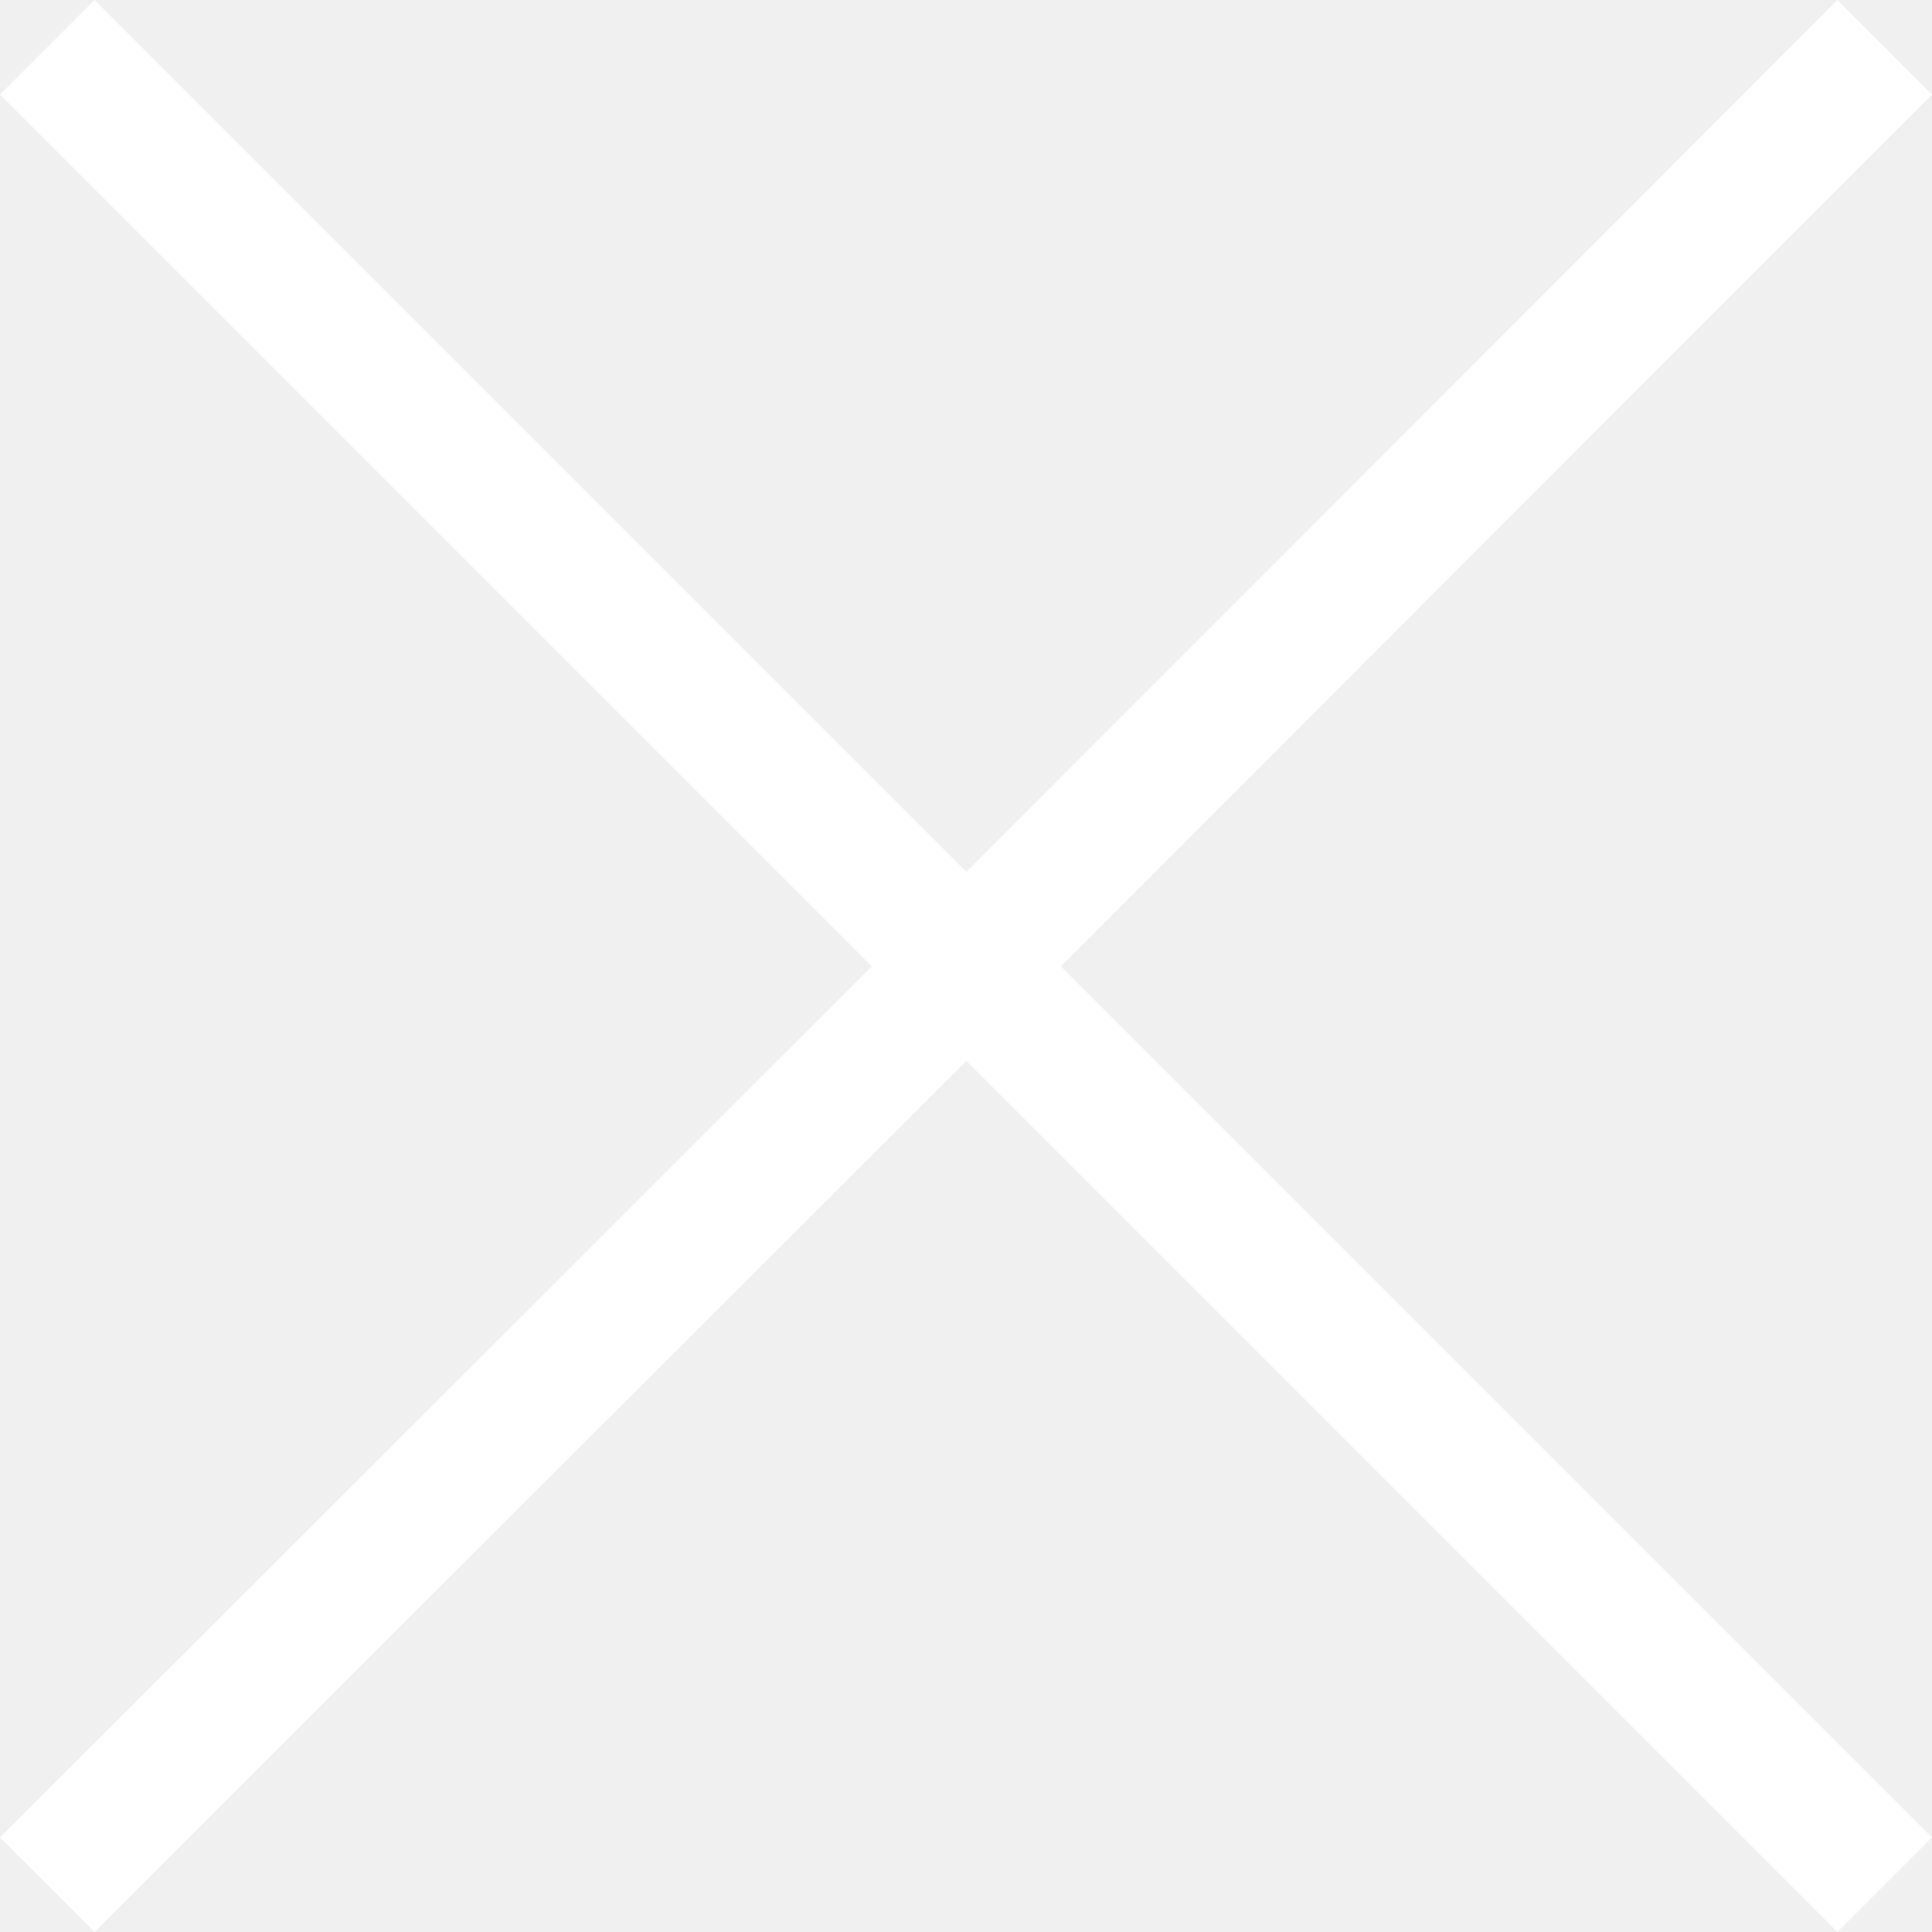
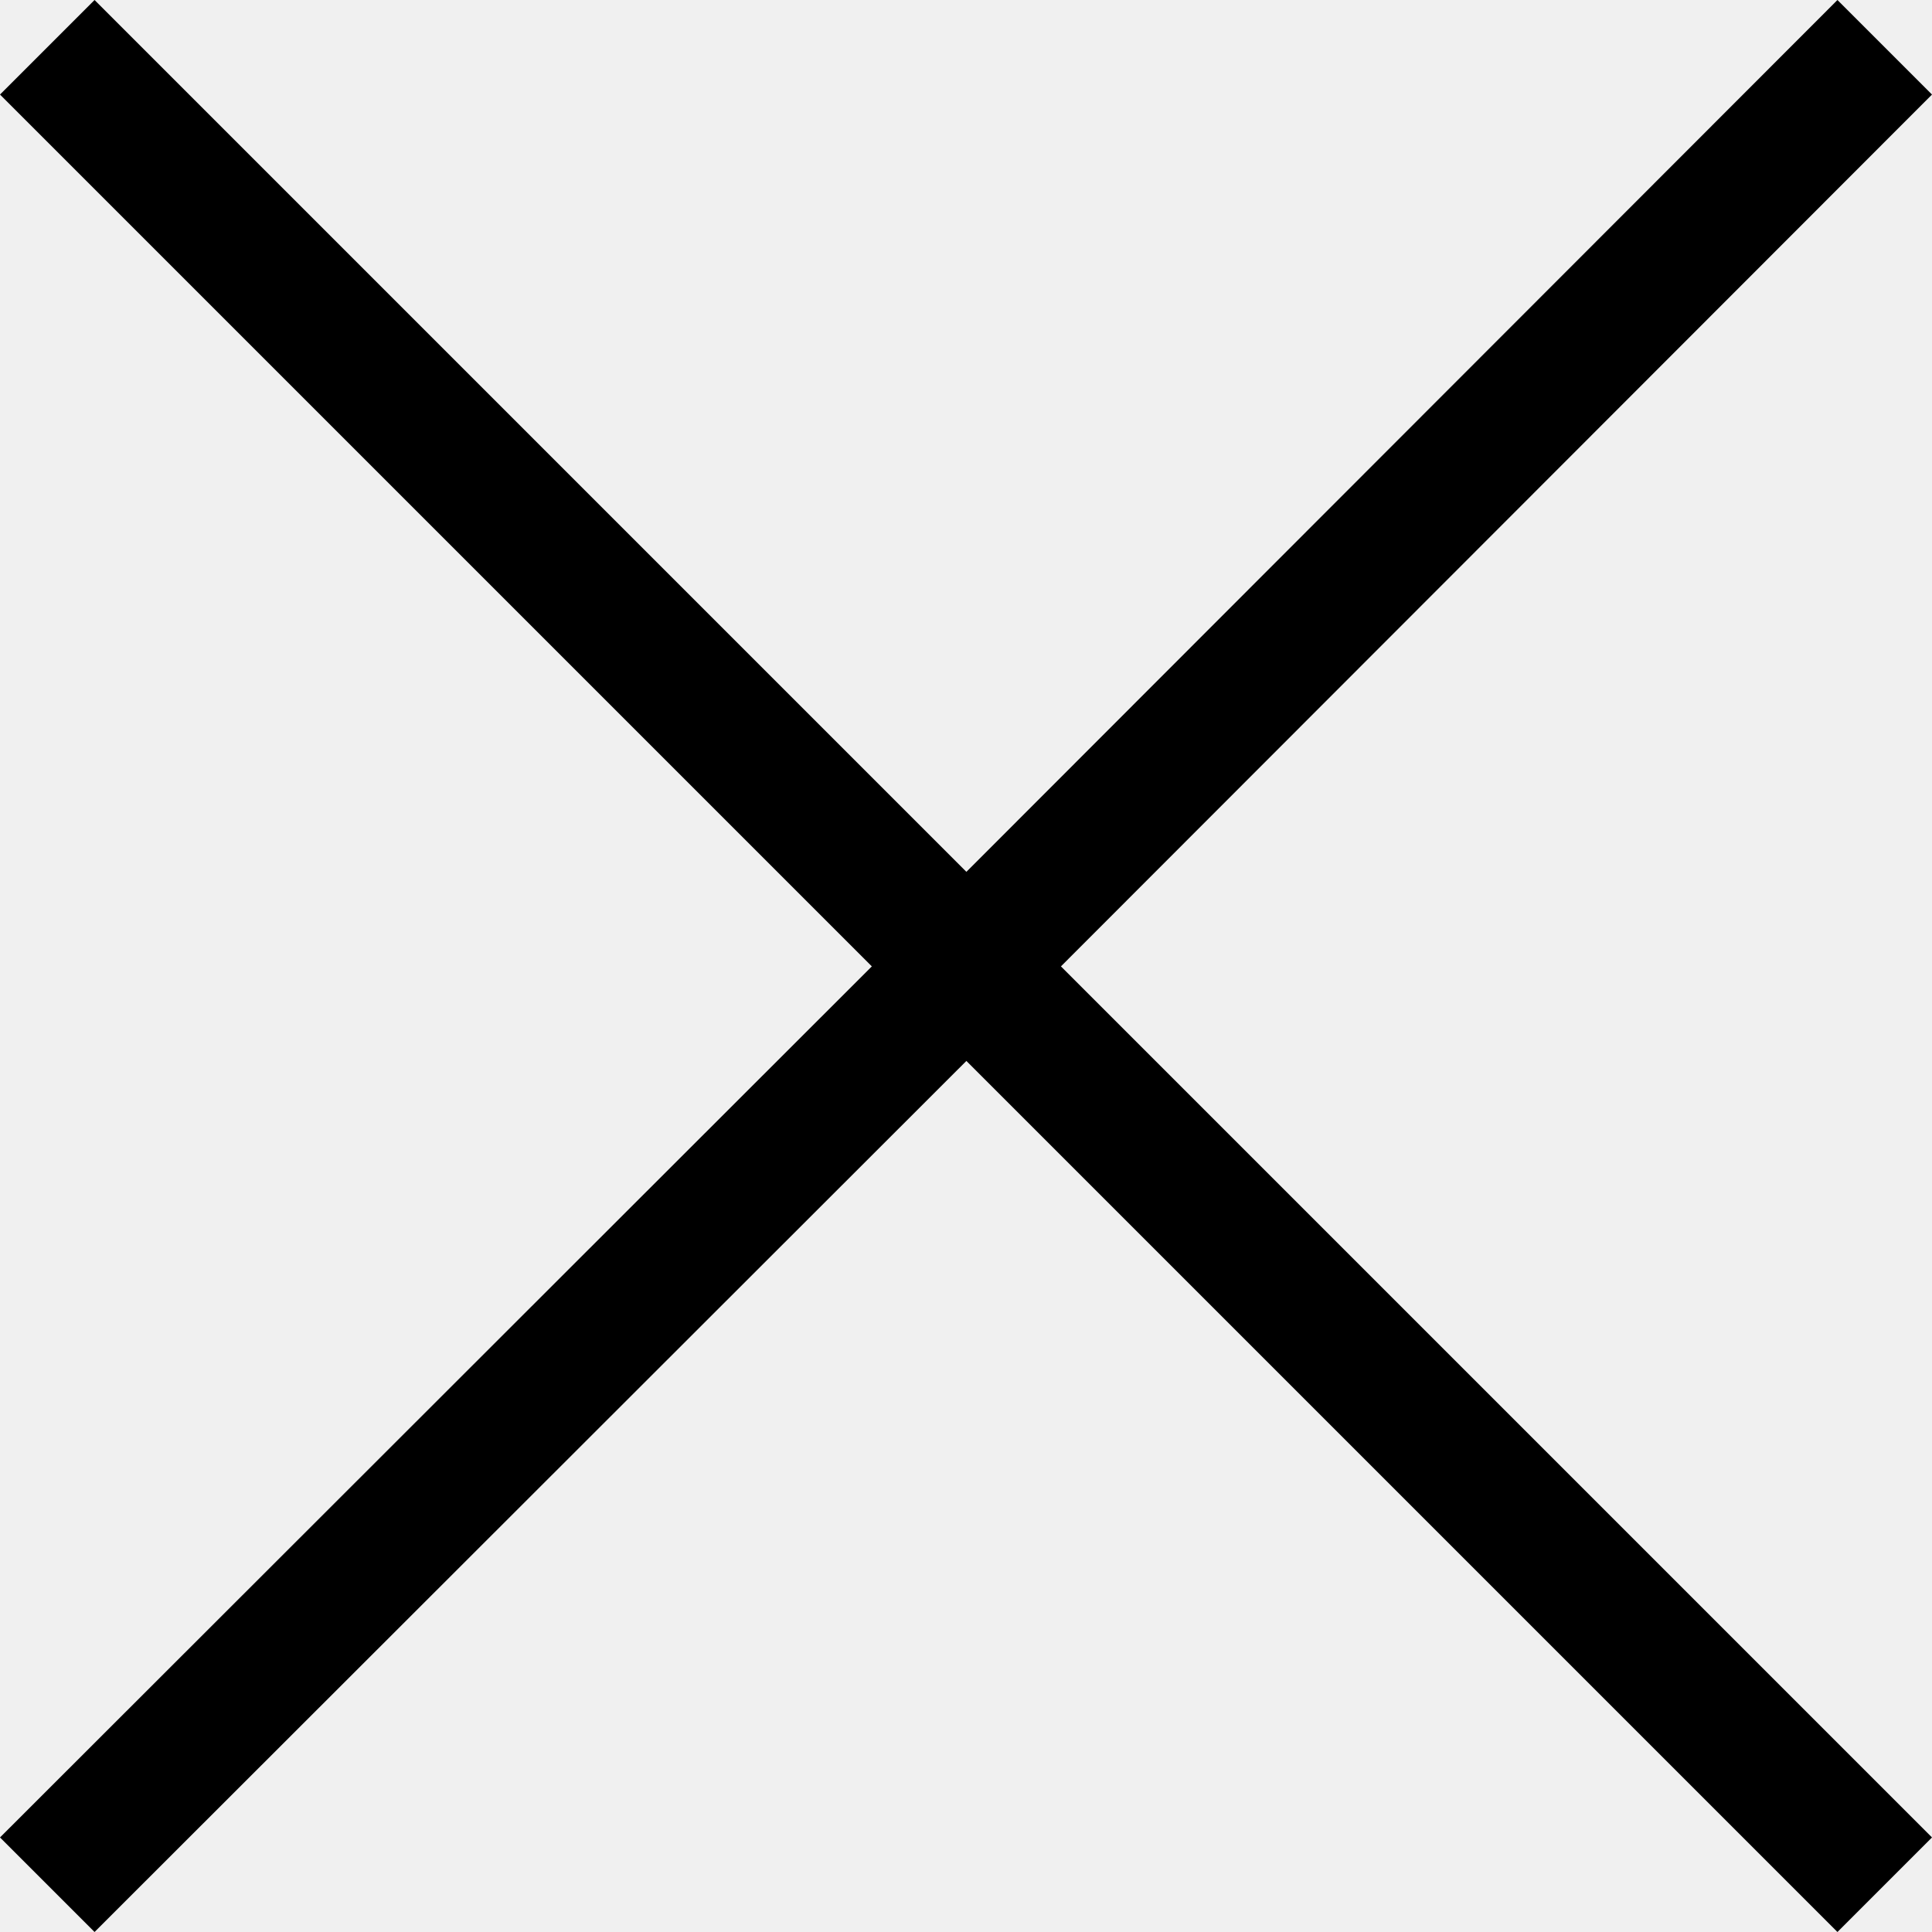
<svg xmlns="http://www.w3.org/2000/svg" id="Layer_2" data-name="Layer 2" viewBox="0 0 24.93 24.93">
  <defs>
    <style>
      .cls-1 {
-         fill: #fff;
+         fill: #000;
      }
    </style>
  </defs>
  <g id="gnb_2depth">
    <polygon class="cls-1" points="13.69 12.47 24.93 23.71 23.71 24.93 12.47 13.69 1.22 24.93 0 23.71 11.25 12.47 0 1.22 1.22 0 12.47 11.25 23.71 0 24.93 1.22 13.69 12.47" />
  </g>
</svg>
